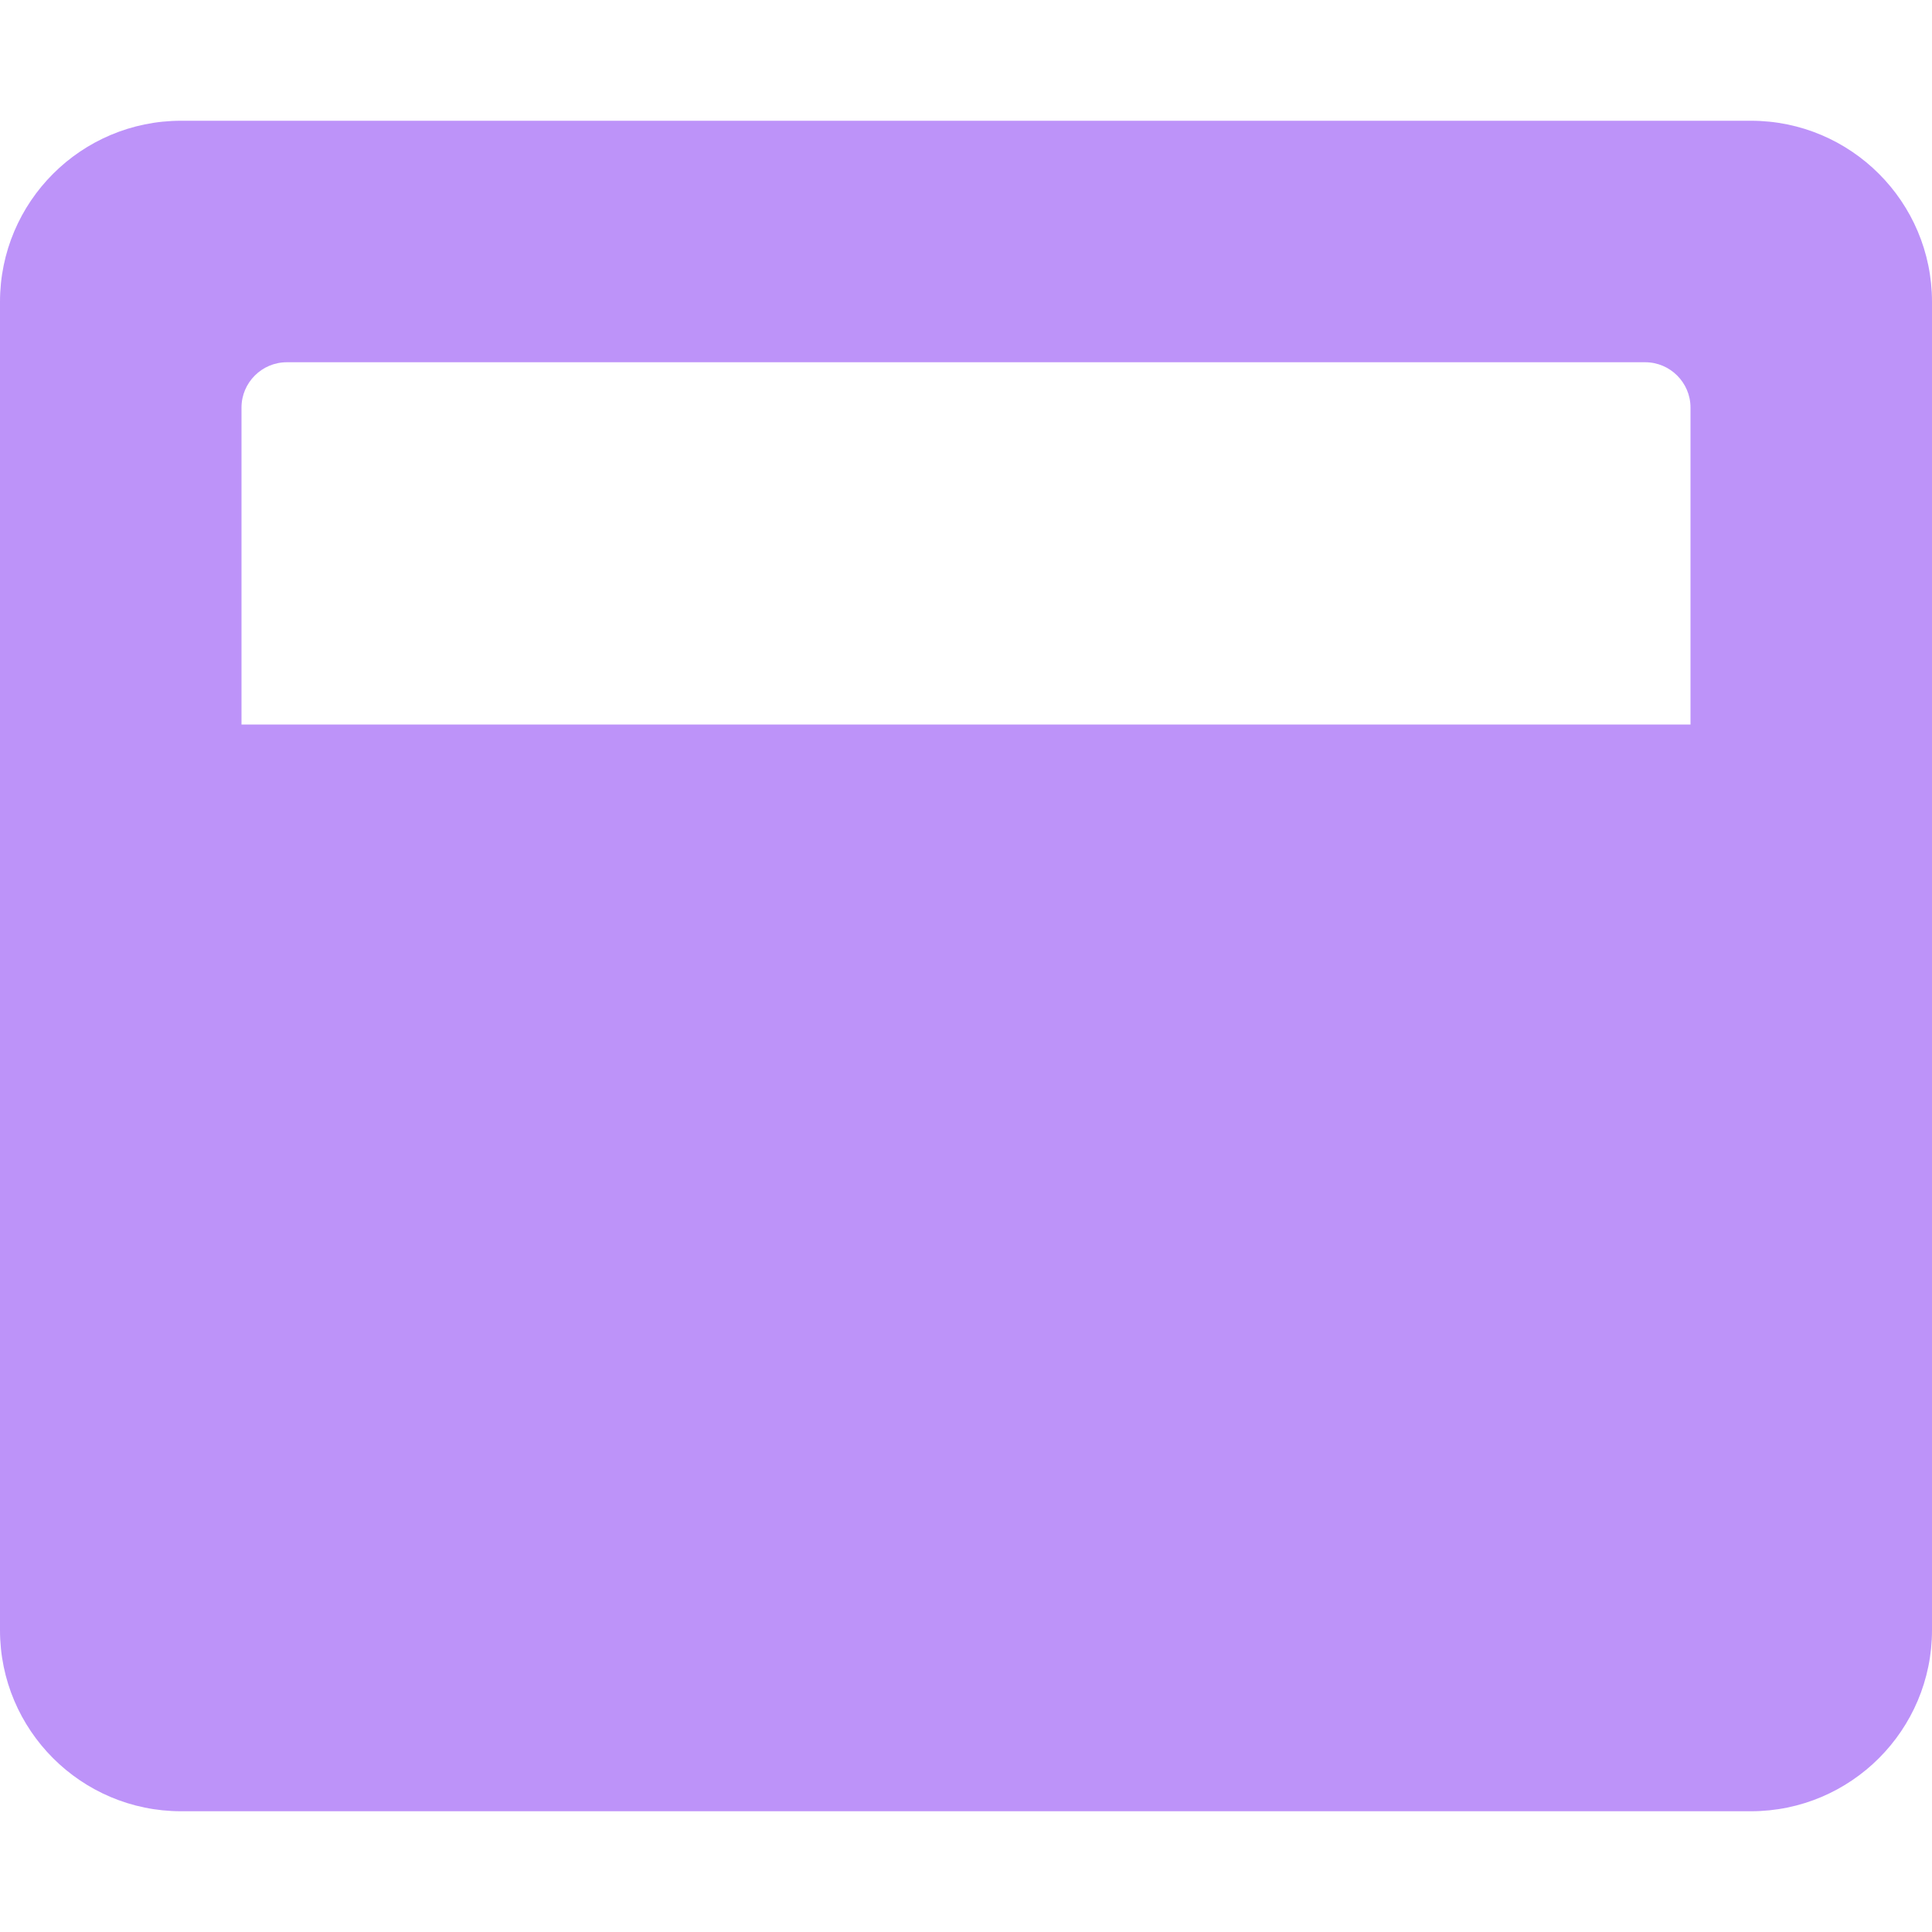
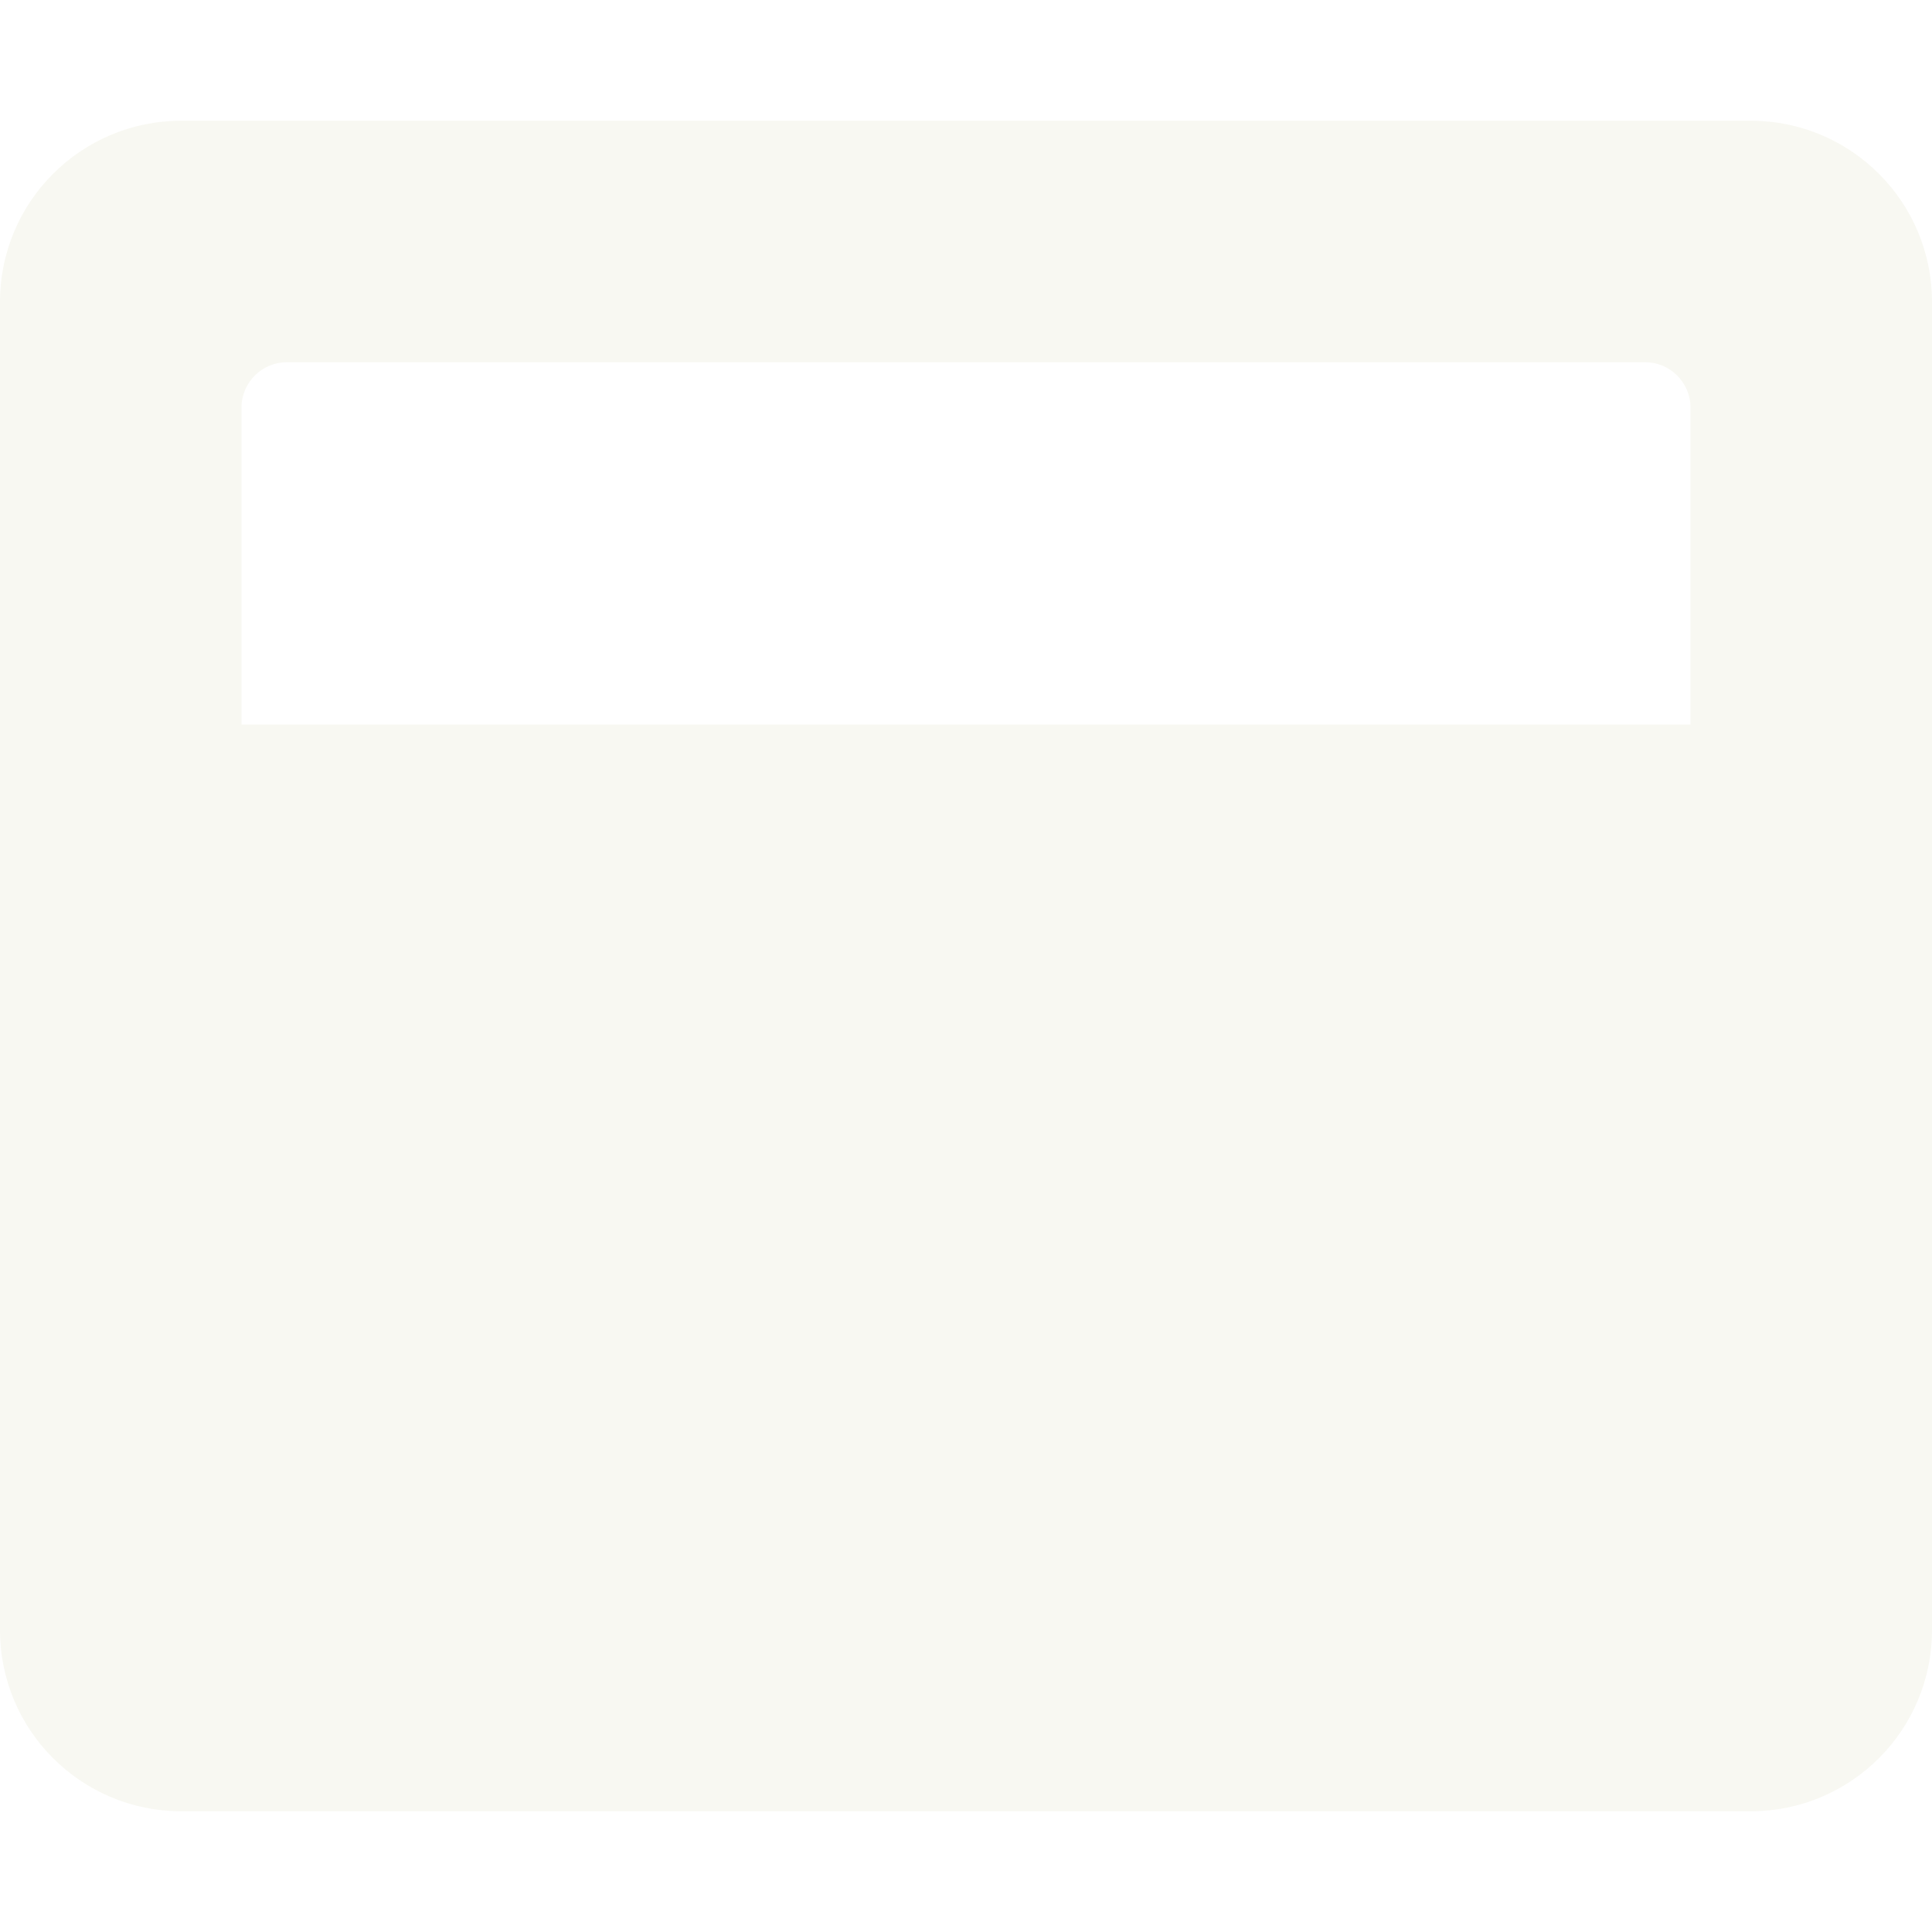
<svg xmlns="http://www.w3.org/2000/svg" aria-hidden="true" focusable="false" data-prefix="fas" data-icon="window-maximize" class="svg-inline--fa fa-window-maximize fa-w-16" role="img" viewBox="0 0 512 512">
-   <path fill="#BD93F9" d="M464 32H48C21.5 32 0 53.5 0 80v352c0 26.5 21.5 48 48 48h416c26.5 0 48-21.5 48-48V80c0-26.5-21.5-48-48-48zm-16 160H64v-84c0-6.6 5.4-12 12-12h360c6.6 0 12 5.4 12 12v84z" />
+   <path fill="#F8F8F2" d="M464 32H48C21.5 32 0 53.5 0 80v352c0 26.5 21.5 48 48 48h416c26.5 0 48-21.5 48-48V80c0-26.5-21.5-48-48-48zm-16 160H64v-84c0-6.6 5.4-12 12-12h360c6.6 0 12 5.4 12 12v84z" />
</svg>
